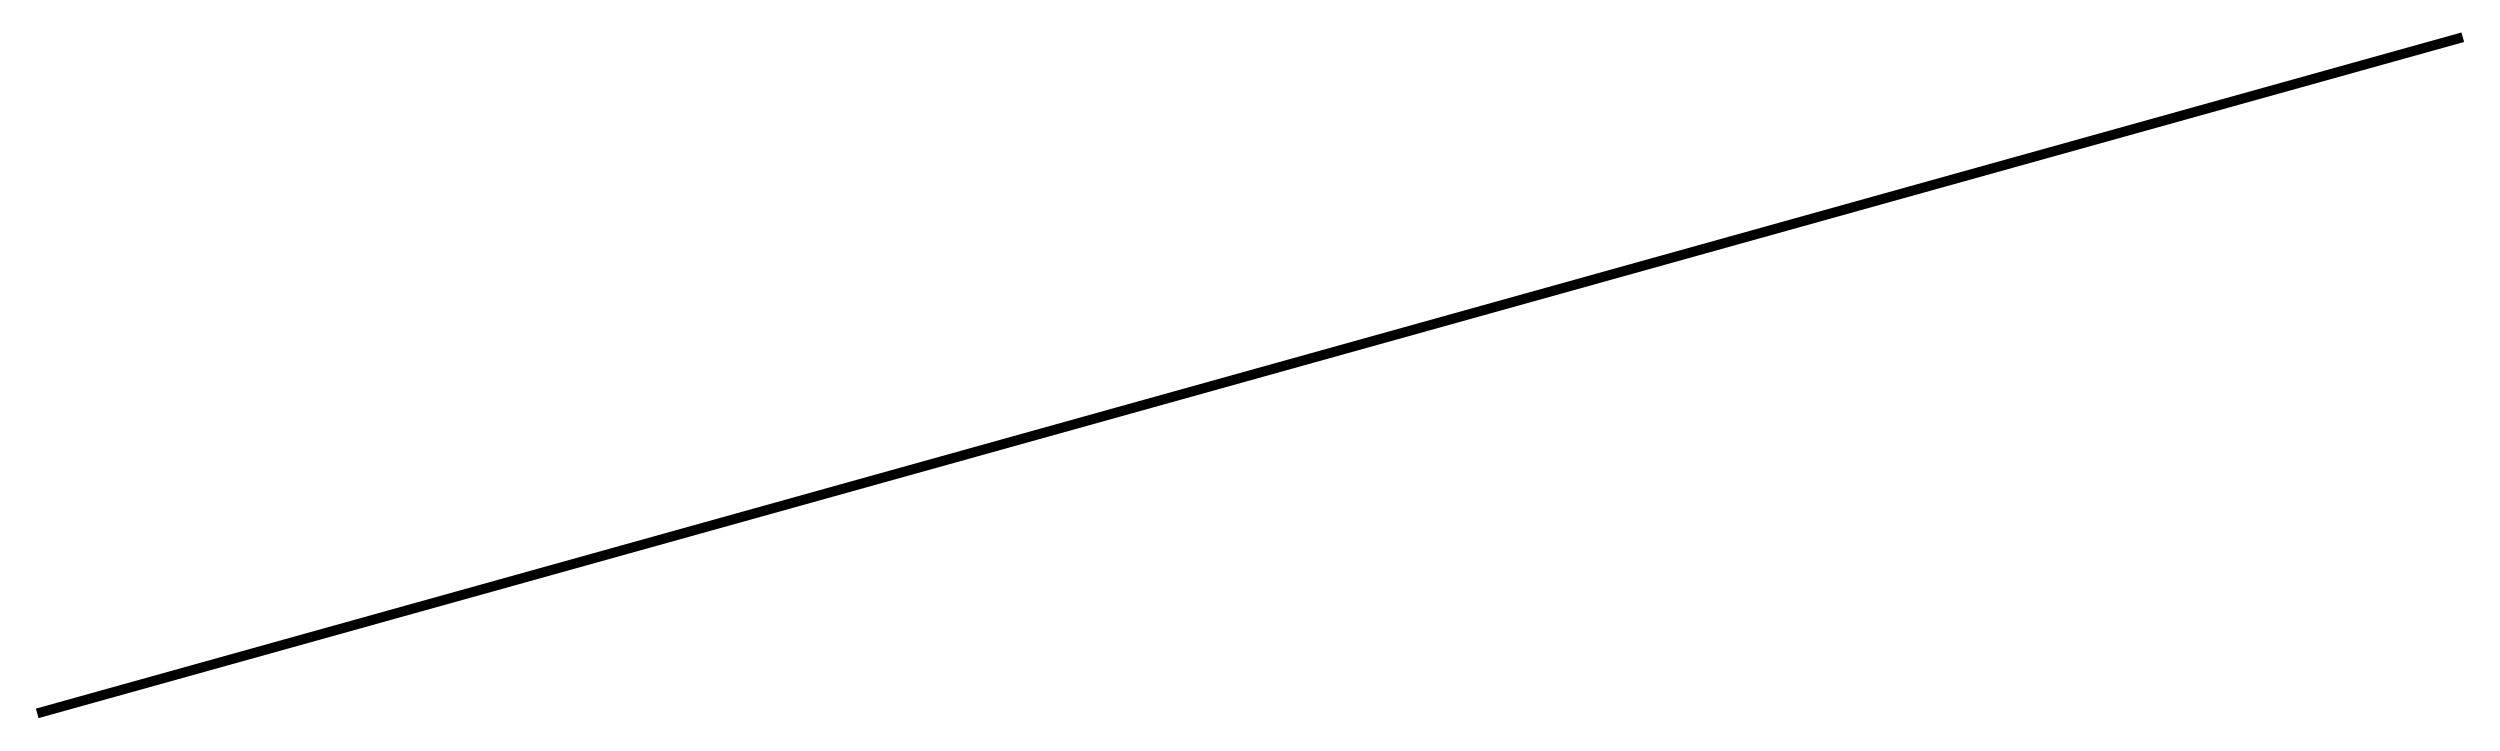
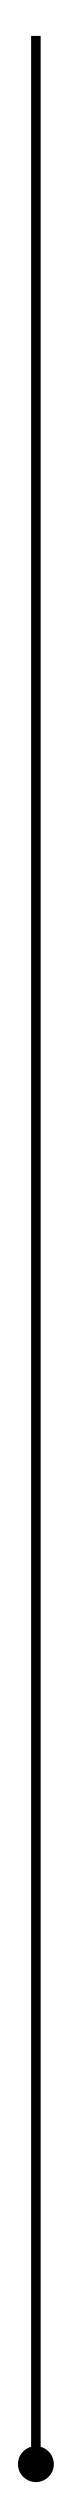
- <svg xmlns="http://www.w3.org/2000/svg" version="1.1" id="PC-topline" width="67.161mm" height="20.164mm" viewBox="133.115 1785.356 67.161 20.164">
+ <svg xmlns="http://www.w3.org/2000/svg" version="1.1" id="PC-topline" width="2mm" height="69.645mm" viewBox="165.695 1760.615 2 69.645">
  <style type="text/css" id="style-PC-topline">
  .outline {
    stroke: #000000;
    stroke-width: 0.5;
    fill:none;
  }
  </style>
  <g id="PC-topline-def">
-     <path style="display:inline;fill:none;stroke:#000000;stroke-width:0.265px;stroke-linecap:butt;stroke-linejoin:miter;stroke-opacity:1" d="M 134.115,1804.52 L 199.276,1786.356" id="PC-topline-outline" />
+     <path style="display:inline;fill:none;stroke:#000000;stroke-width:0.265px;stroke-linecap:butt;stroke-linejoin:miter;stroke-opacity:1" d="M 166.695,1761.615 L 166.695,1829.261" id="PC-topline-outline" />
+     <circle id="PC-topline-origin" cx="166.695" cy="1829.261" r="0.5" style="fill:#000000;stroke:none" />
  </g>
</svg>
